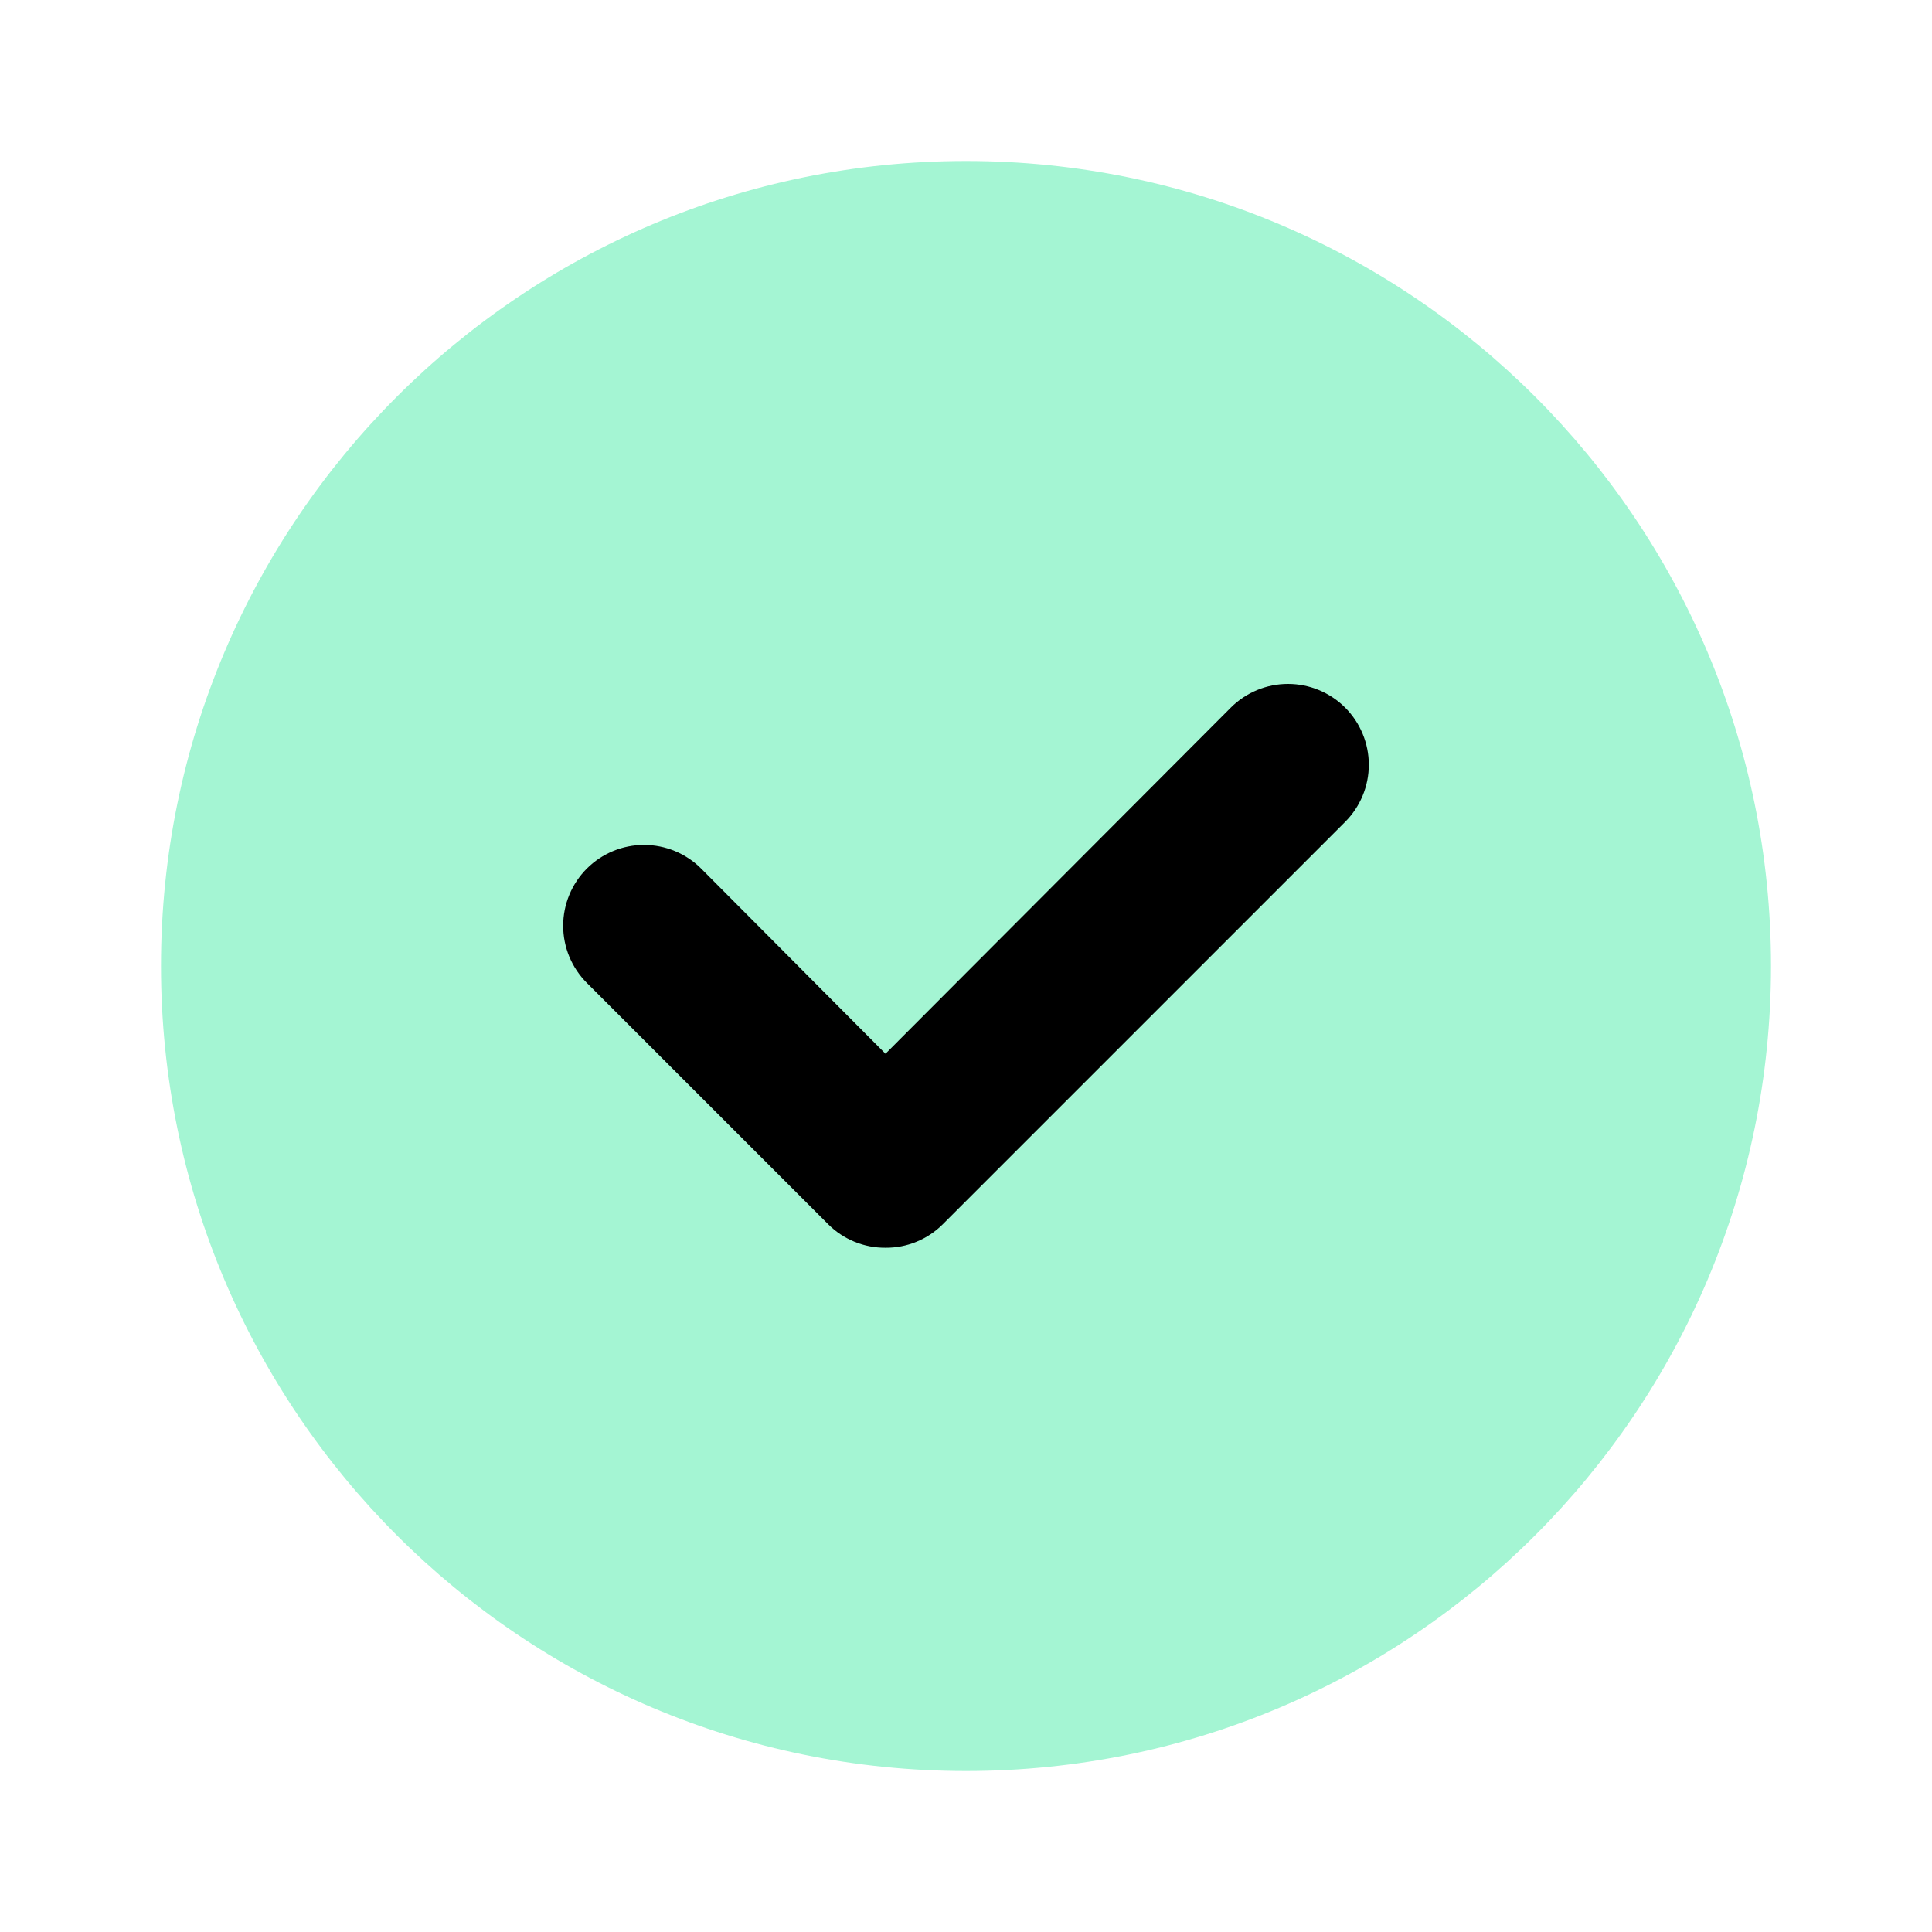
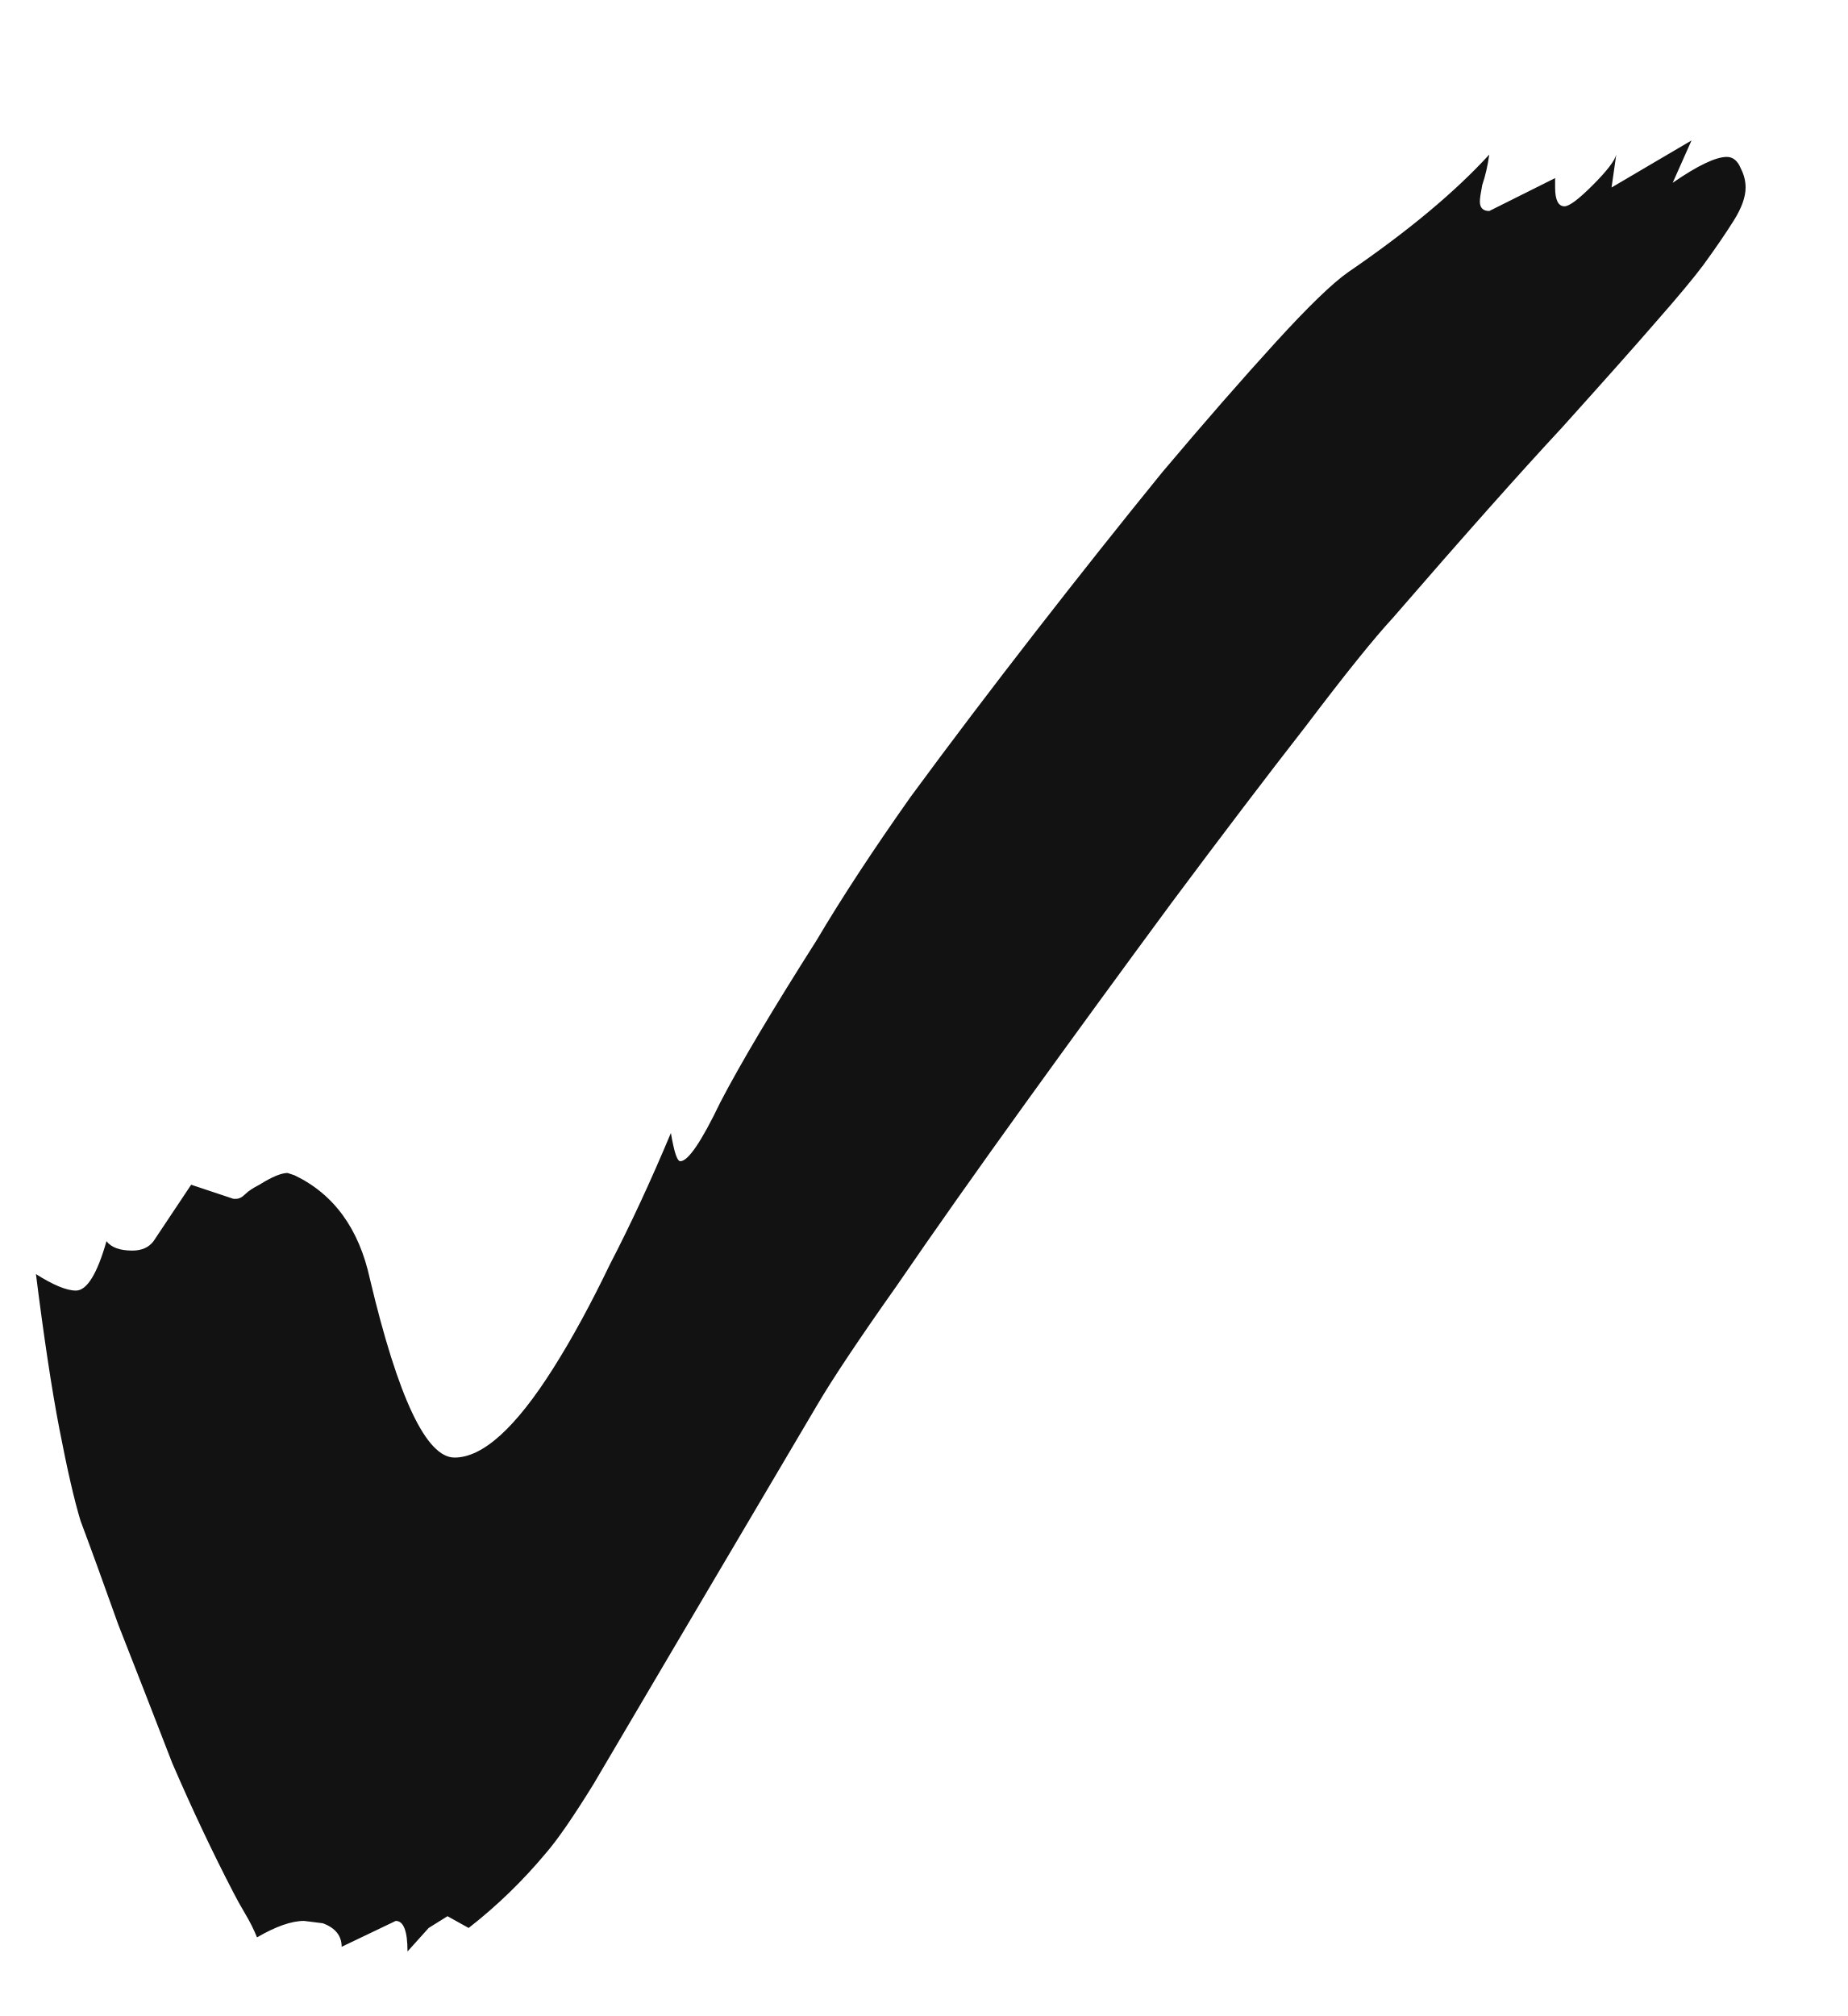
- <svg xmlns="http://www.w3.org/2000/svg" width="24" height="24" viewBox="0 0 24 24" fill="none">
-   <path d="M12 22C17.523 22 22 17.523 22 12C22 6.477 17.523 2 12 2C6.477 2 2 6.477 2 12C2 17.523 6.477 22 12 22Z" fill="#A4F5D3" />
-   <path d="M11 15.5C10.868 15.501 10.738 15.476 10.616 15.426C10.494 15.376 10.383 15.303 10.29 15.21L7.29 12.21C7.197 12.117 7.123 12.006 7.072 11.884C7.022 11.762 6.996 11.632 6.996 11.5C6.996 11.234 7.102 10.978 7.29 10.79C7.478 10.602 7.734 10.496 8 10.496C8.266 10.496 8.522 10.602 8.71 10.79L11 13.09L15.29 8.79C15.478 8.602 15.734 8.496 16 8.496C16.266 8.496 16.522 8.602 16.71 8.79C16.898 8.978 17.004 9.234 17.004 9.5C17.004 9.766 16.898 10.022 16.71 10.21L11.71 15.21C11.617 15.303 11.506 15.376 11.384 15.426C11.262 15.476 11.132 15.501 11 15.5Z" fill="black" />
+ <svg xmlns="http://www.w3.org/2000/svg" width="11" height="12" viewBox="0 0 11 12" fill="none">
+   <path d="M2.426 11.616C2.426 11.495 2.403 11.434 2.356 11.434L2.034 11.588C2.034 11.523 1.997 11.476 1.922 11.448L1.81 11.434C1.735 11.434 1.642 11.467 1.53 11.532C1.511 11.485 1.488 11.439 1.46 11.392C1.432 11.345 1.409 11.303 1.39 11.266C1.269 11.033 1.147 10.776 1.026 10.496C0.914 10.207 0.807 9.931 0.704 9.67C0.611 9.409 0.536 9.203 0.48 9.054C0.443 8.933 0.401 8.751 0.354 8.508C0.307 8.265 0.261 7.957 0.214 7.584C0.317 7.649 0.396 7.682 0.452 7.682C0.517 7.682 0.578 7.584 0.634 7.388C0.662 7.425 0.713 7.444 0.788 7.444C0.844 7.444 0.886 7.425 0.914 7.388L1.138 7.052L1.39 7.136H1.404C1.423 7.136 1.441 7.127 1.46 7.108C1.479 7.089 1.507 7.071 1.544 7.052C1.619 7.005 1.675 6.982 1.712 6.982L1.754 6.996C1.987 7.108 2.137 7.313 2.202 7.612C2.37 8.321 2.538 8.676 2.706 8.676C2.874 8.676 3.07 8.499 3.294 8.144C3.406 7.967 3.518 7.761 3.63 7.528C3.751 7.295 3.873 7.033 3.994 6.744C4.013 6.856 4.031 6.912 4.05 6.912C4.097 6.912 4.176 6.795 4.288 6.562C4.409 6.329 4.601 6.007 4.862 5.596C5.011 5.344 5.198 5.059 5.422 4.742C5.655 4.425 5.903 4.098 6.164 3.762C6.425 3.426 6.677 3.109 6.92 2.81C7.172 2.511 7.396 2.255 7.592 2.04C7.788 1.825 7.933 1.685 8.026 1.62C8.381 1.377 8.661 1.144 8.866 0.92C8.857 0.985 8.843 1.046 8.824 1.102C8.815 1.149 8.81 1.181 8.81 1.2C8.81 1.237 8.829 1.256 8.866 1.256L9.258 1.06V1.116C9.258 1.191 9.277 1.228 9.314 1.228C9.342 1.228 9.398 1.186 9.482 1.102C9.566 1.018 9.613 0.957 9.622 0.92L9.594 1.116L10.07 0.836L9.958 1.088C10.107 0.985 10.215 0.934 10.28 0.934C10.317 0.934 10.345 0.957 10.364 1.004C10.383 1.041 10.392 1.079 10.392 1.116C10.392 1.172 10.369 1.237 10.322 1.312C10.275 1.387 10.215 1.475 10.14 1.578C10.084 1.653 9.991 1.765 9.86 1.914C9.739 2.054 9.552 2.264 9.3 2.544C9.048 2.815 8.712 3.193 8.292 3.678C8.18 3.799 8.007 4.014 7.774 4.322C7.541 4.621 7.275 4.971 6.976 5.372C6.687 5.764 6.397 6.161 6.108 6.562C5.819 6.963 5.562 7.327 5.338 7.654C5.114 7.971 4.955 8.209 4.862 8.368L3.994 9.838C3.807 10.155 3.653 10.417 3.532 10.622C3.411 10.818 3.317 10.953 3.252 11.028C3.112 11.196 2.958 11.345 2.79 11.476L2.664 11.406L2.552 11.476L2.426 11.616Z" fill="#121212" />
</svg>
